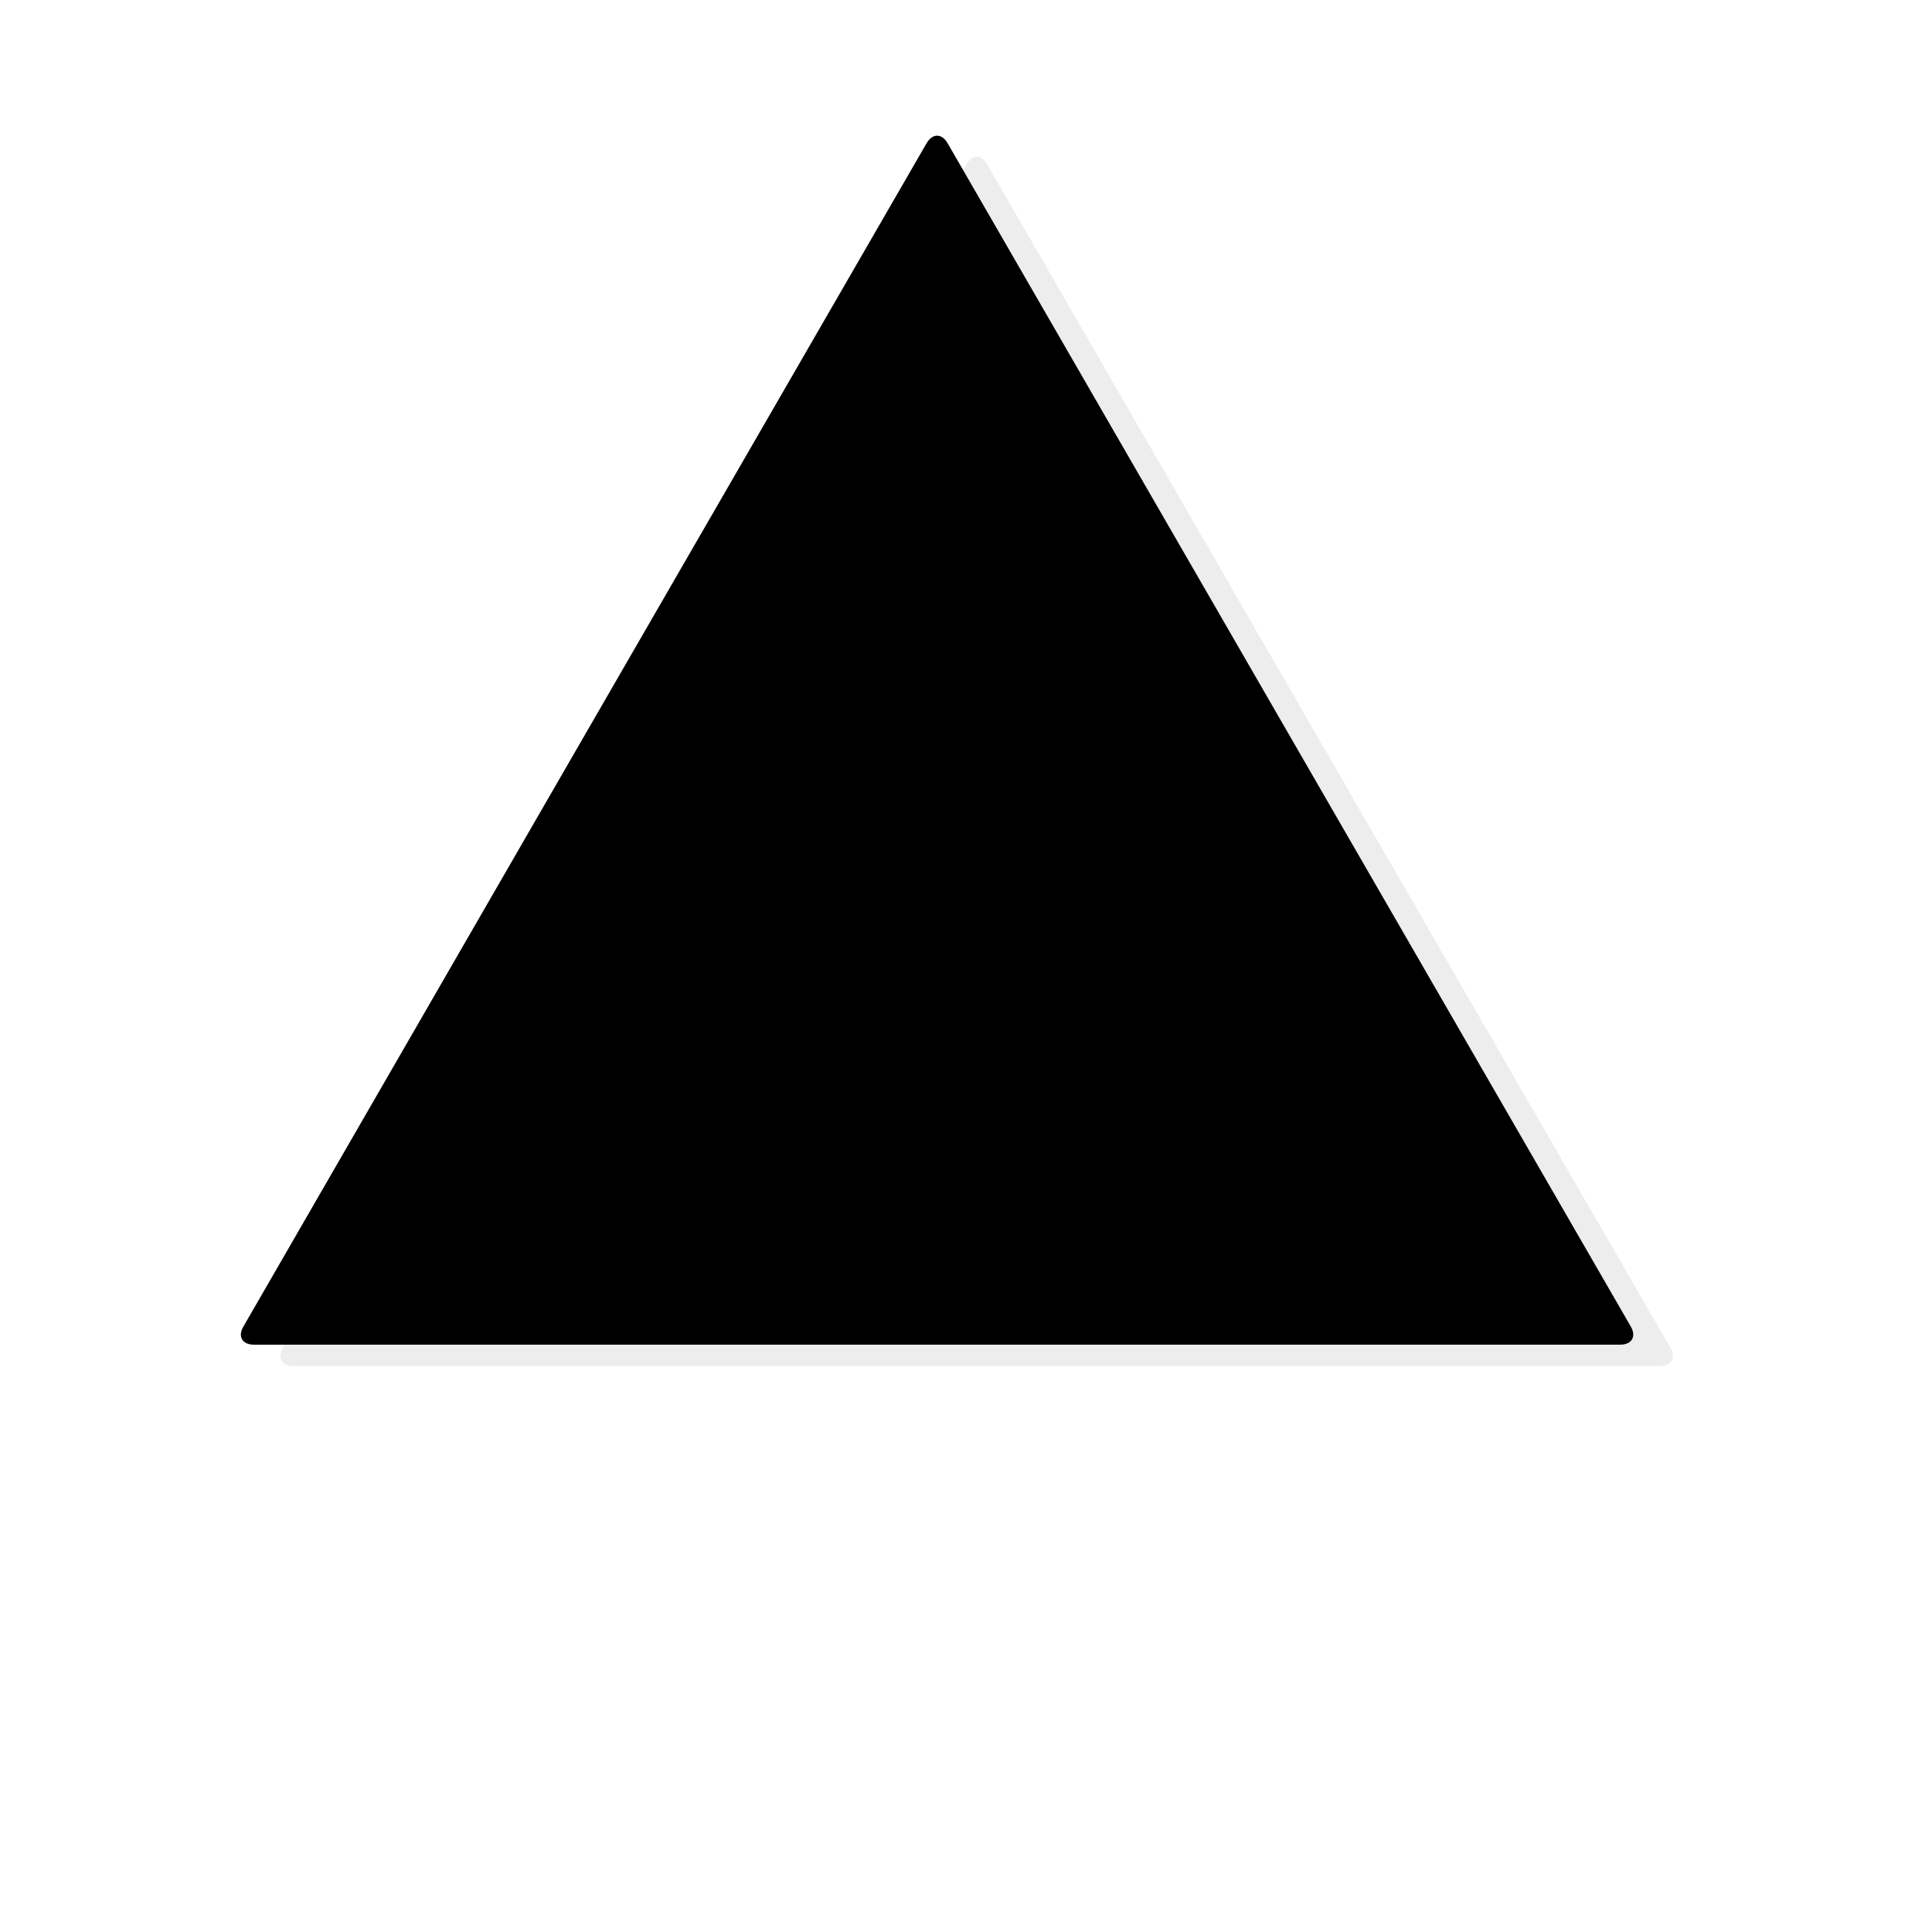
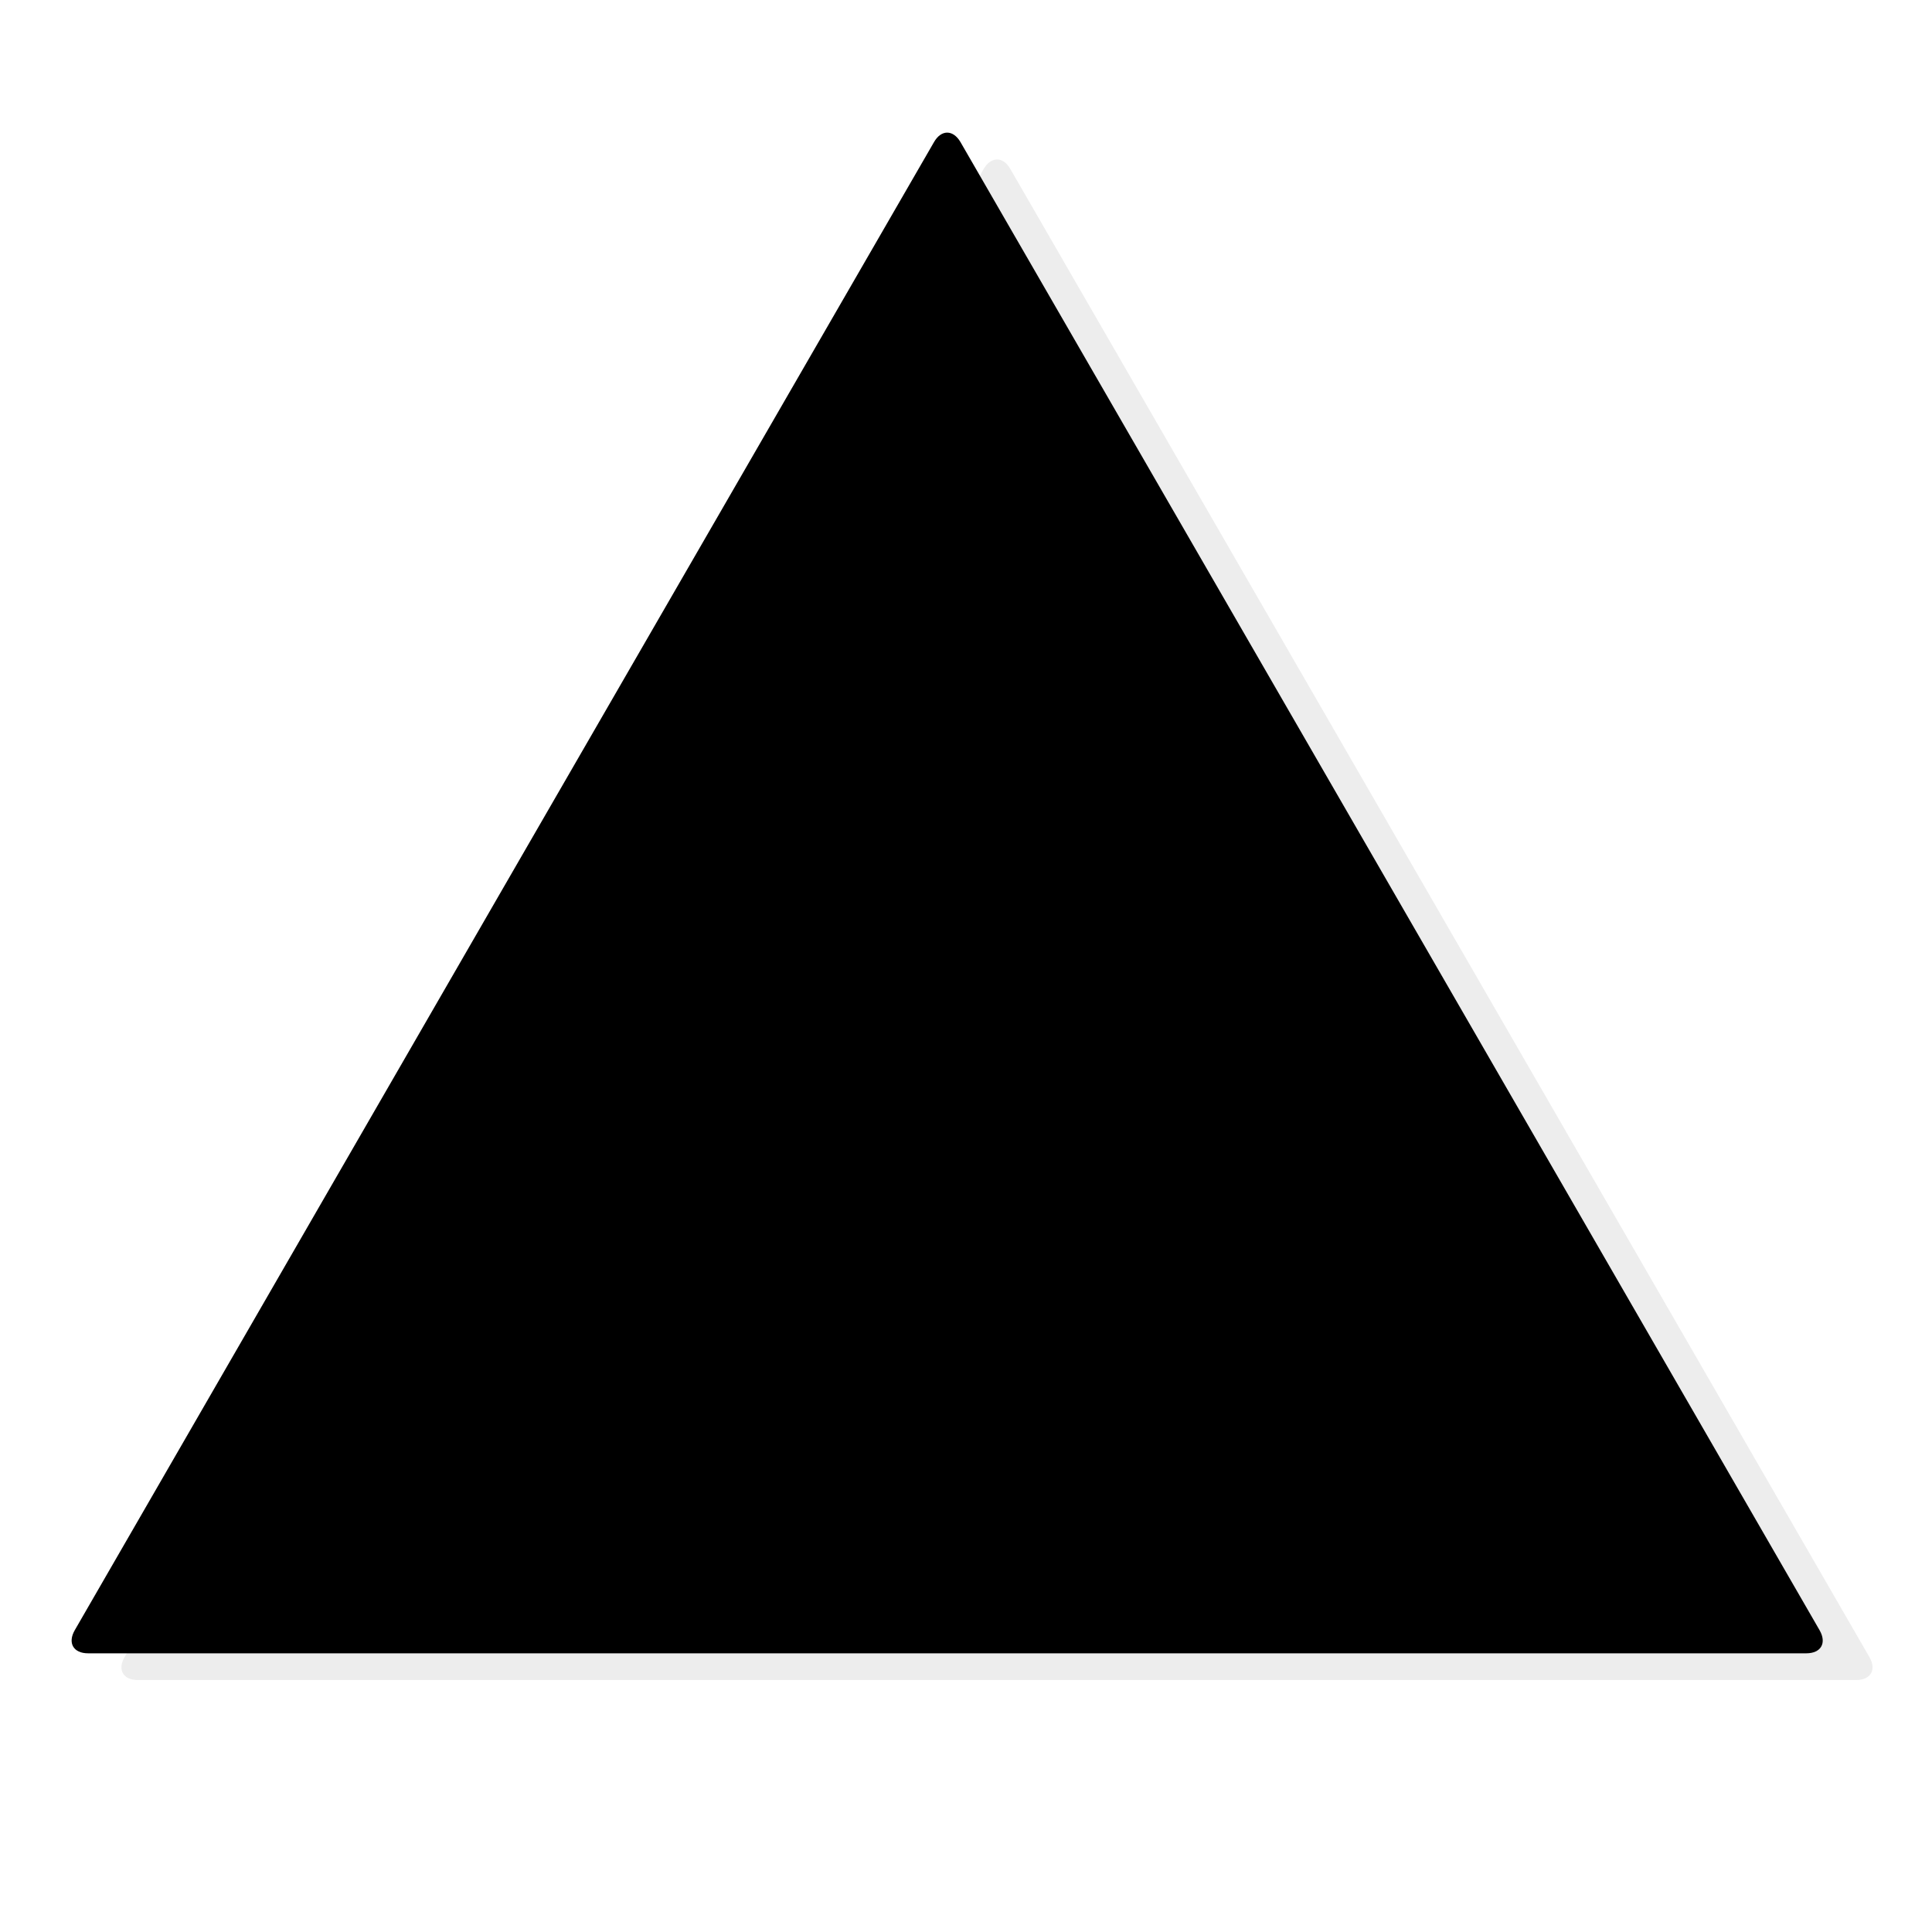
<svg xmlns="http://www.w3.org/2000/svg" style="isolation:isolate" viewBox="0 0 12 12" width="12pt" height="12pt">
  <defs>
-     <clipPath id="_clipPath_cUWNvq72JD0aEEzEhRtlcslilHachwyh">
+     <clipPath id="_clipPath_2we6F3ANlgKWTK2XkVCo1UNvLP6RRiox">
      <rect width="12" height="12" />
    </clipPath>
  </defs>
-   <g clip-path="url(#_clipPath_cUWNvq72JD0aEEzEhRtlcslilHachwyh)">
+   <g clip-path="url(#_clipPath_2we6F3ANlgKWTK2XkVCo1UNvLP6RRiox)">
    <g>
-       <path d=" M 10.309 8.485 L 6.066 8.485 L 1.823 8.485 C 1.751 8.485 1.722 8.434 1.758 8.371 L 3.879 4.697 L 6.001 1.022 C 6.037 0.959 6.096 0.959 6.132 1.022 L 8.253 4.697 L 10.375 8.371 C 10.411 8.434 10.382 8.485 10.309 8.485 Z " fill="rgb(232,232,232)" fill-opacity="0.8" />
-       <path d=" M 10.063 8.352 L 5.82 8.352 L 1.577 8.352 C 1.505 8.352 1.475 8.301 1.512 8.239 L 3.633 4.564 L 5.755 0.89 C 5.791 0.827 5.85 0.827 5.886 0.89 L 8.007 4.564 L 10.129 8.239 C 10.165 8.301 10.136 8.352 10.063 8.352 Z " fill="fillColor" />
+       <path d=" M 11.529 10.435 L 6.193 10.435 L 0.856 10.435 C 0.765 10.435 0.728 10.371 0.774 10.292 L 3.442 5.671 L 6.11 1.049 C 6.156 0.971 6.23 0.971 6.275 1.049 L 8.943 5.671 L 11.611 10.292 C 11.657 10.371 11.62 10.435 11.529 10.435 Z " fill="rgb(232,232,232)" fill-opacity="0.8" />
+       <path d=" M 11.219 10.269 L 5.883 10.269 L 0.547 10.269 C 0.456 10.269 0.419 10.205 0.464 10.126 L 3.132 5.504 L 5.801 0.883 C 5.846 0.804 5.92 0.804 5.966 0.883 L 8.634 5.504 L 11.302 10.126 C 11.347 10.205 11.311 10.269 11.219 10.269 Z " fill="fillColor" />
    </g>
  </g>
</svg>
